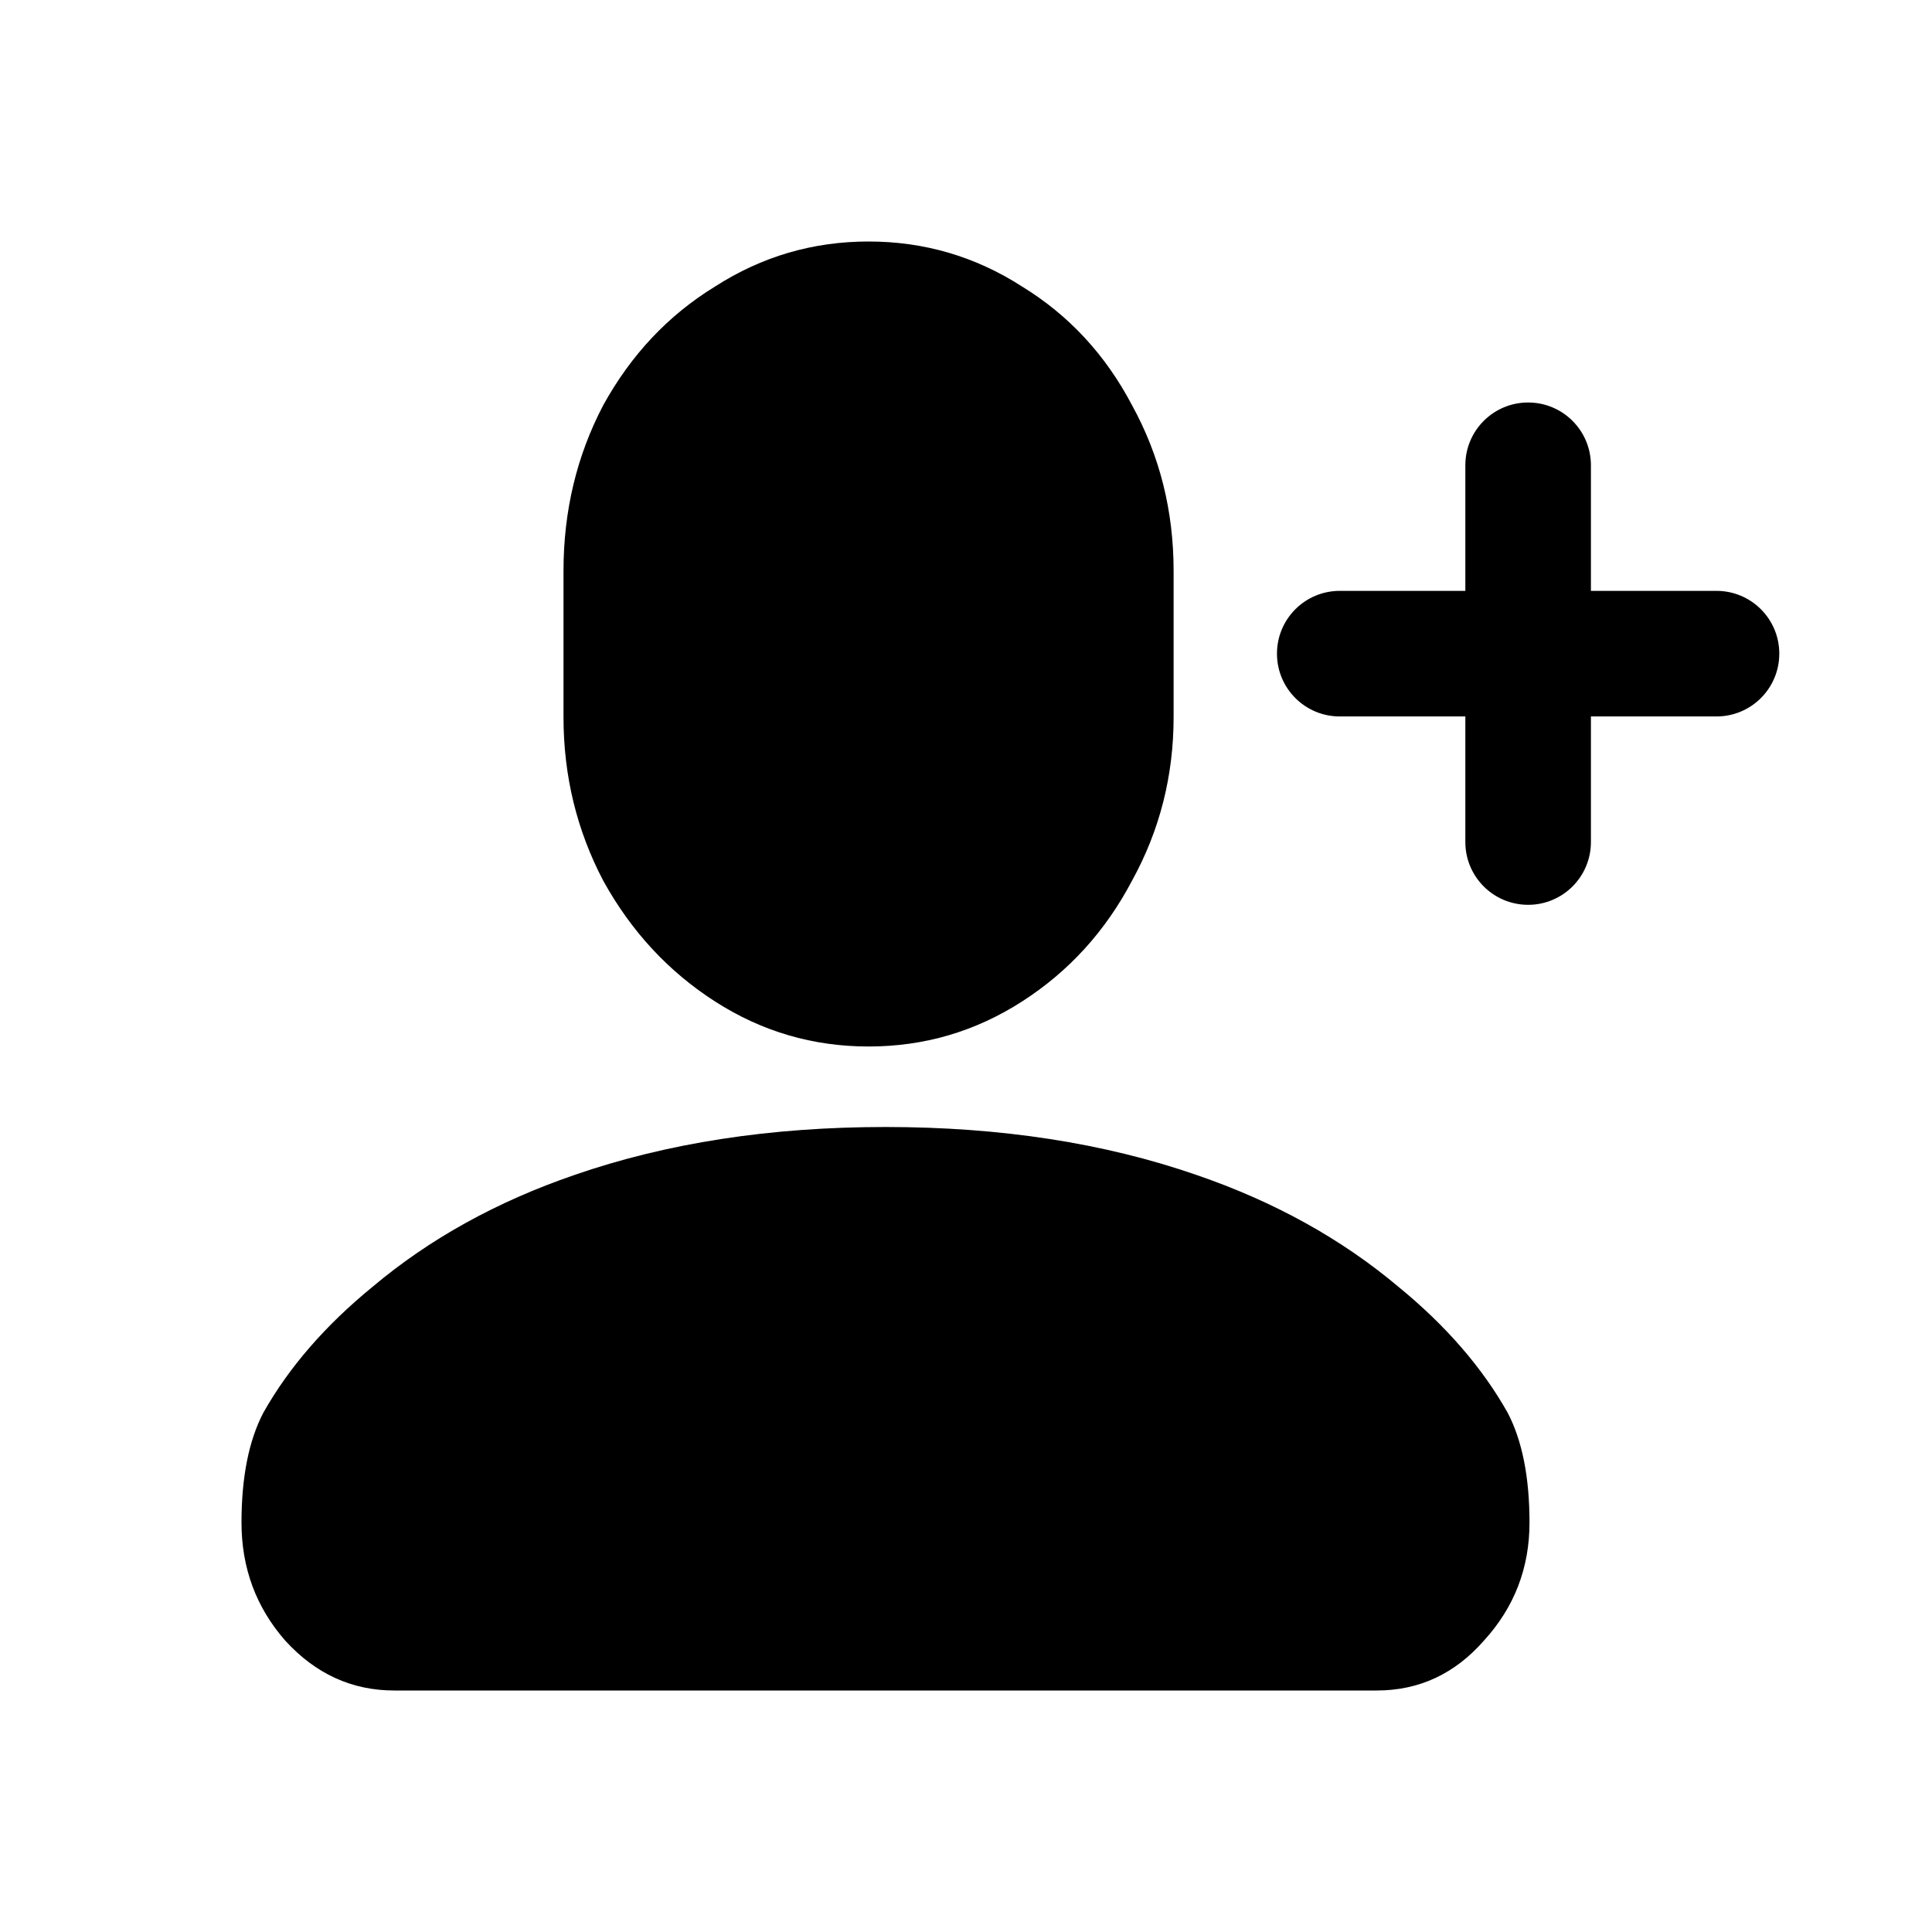
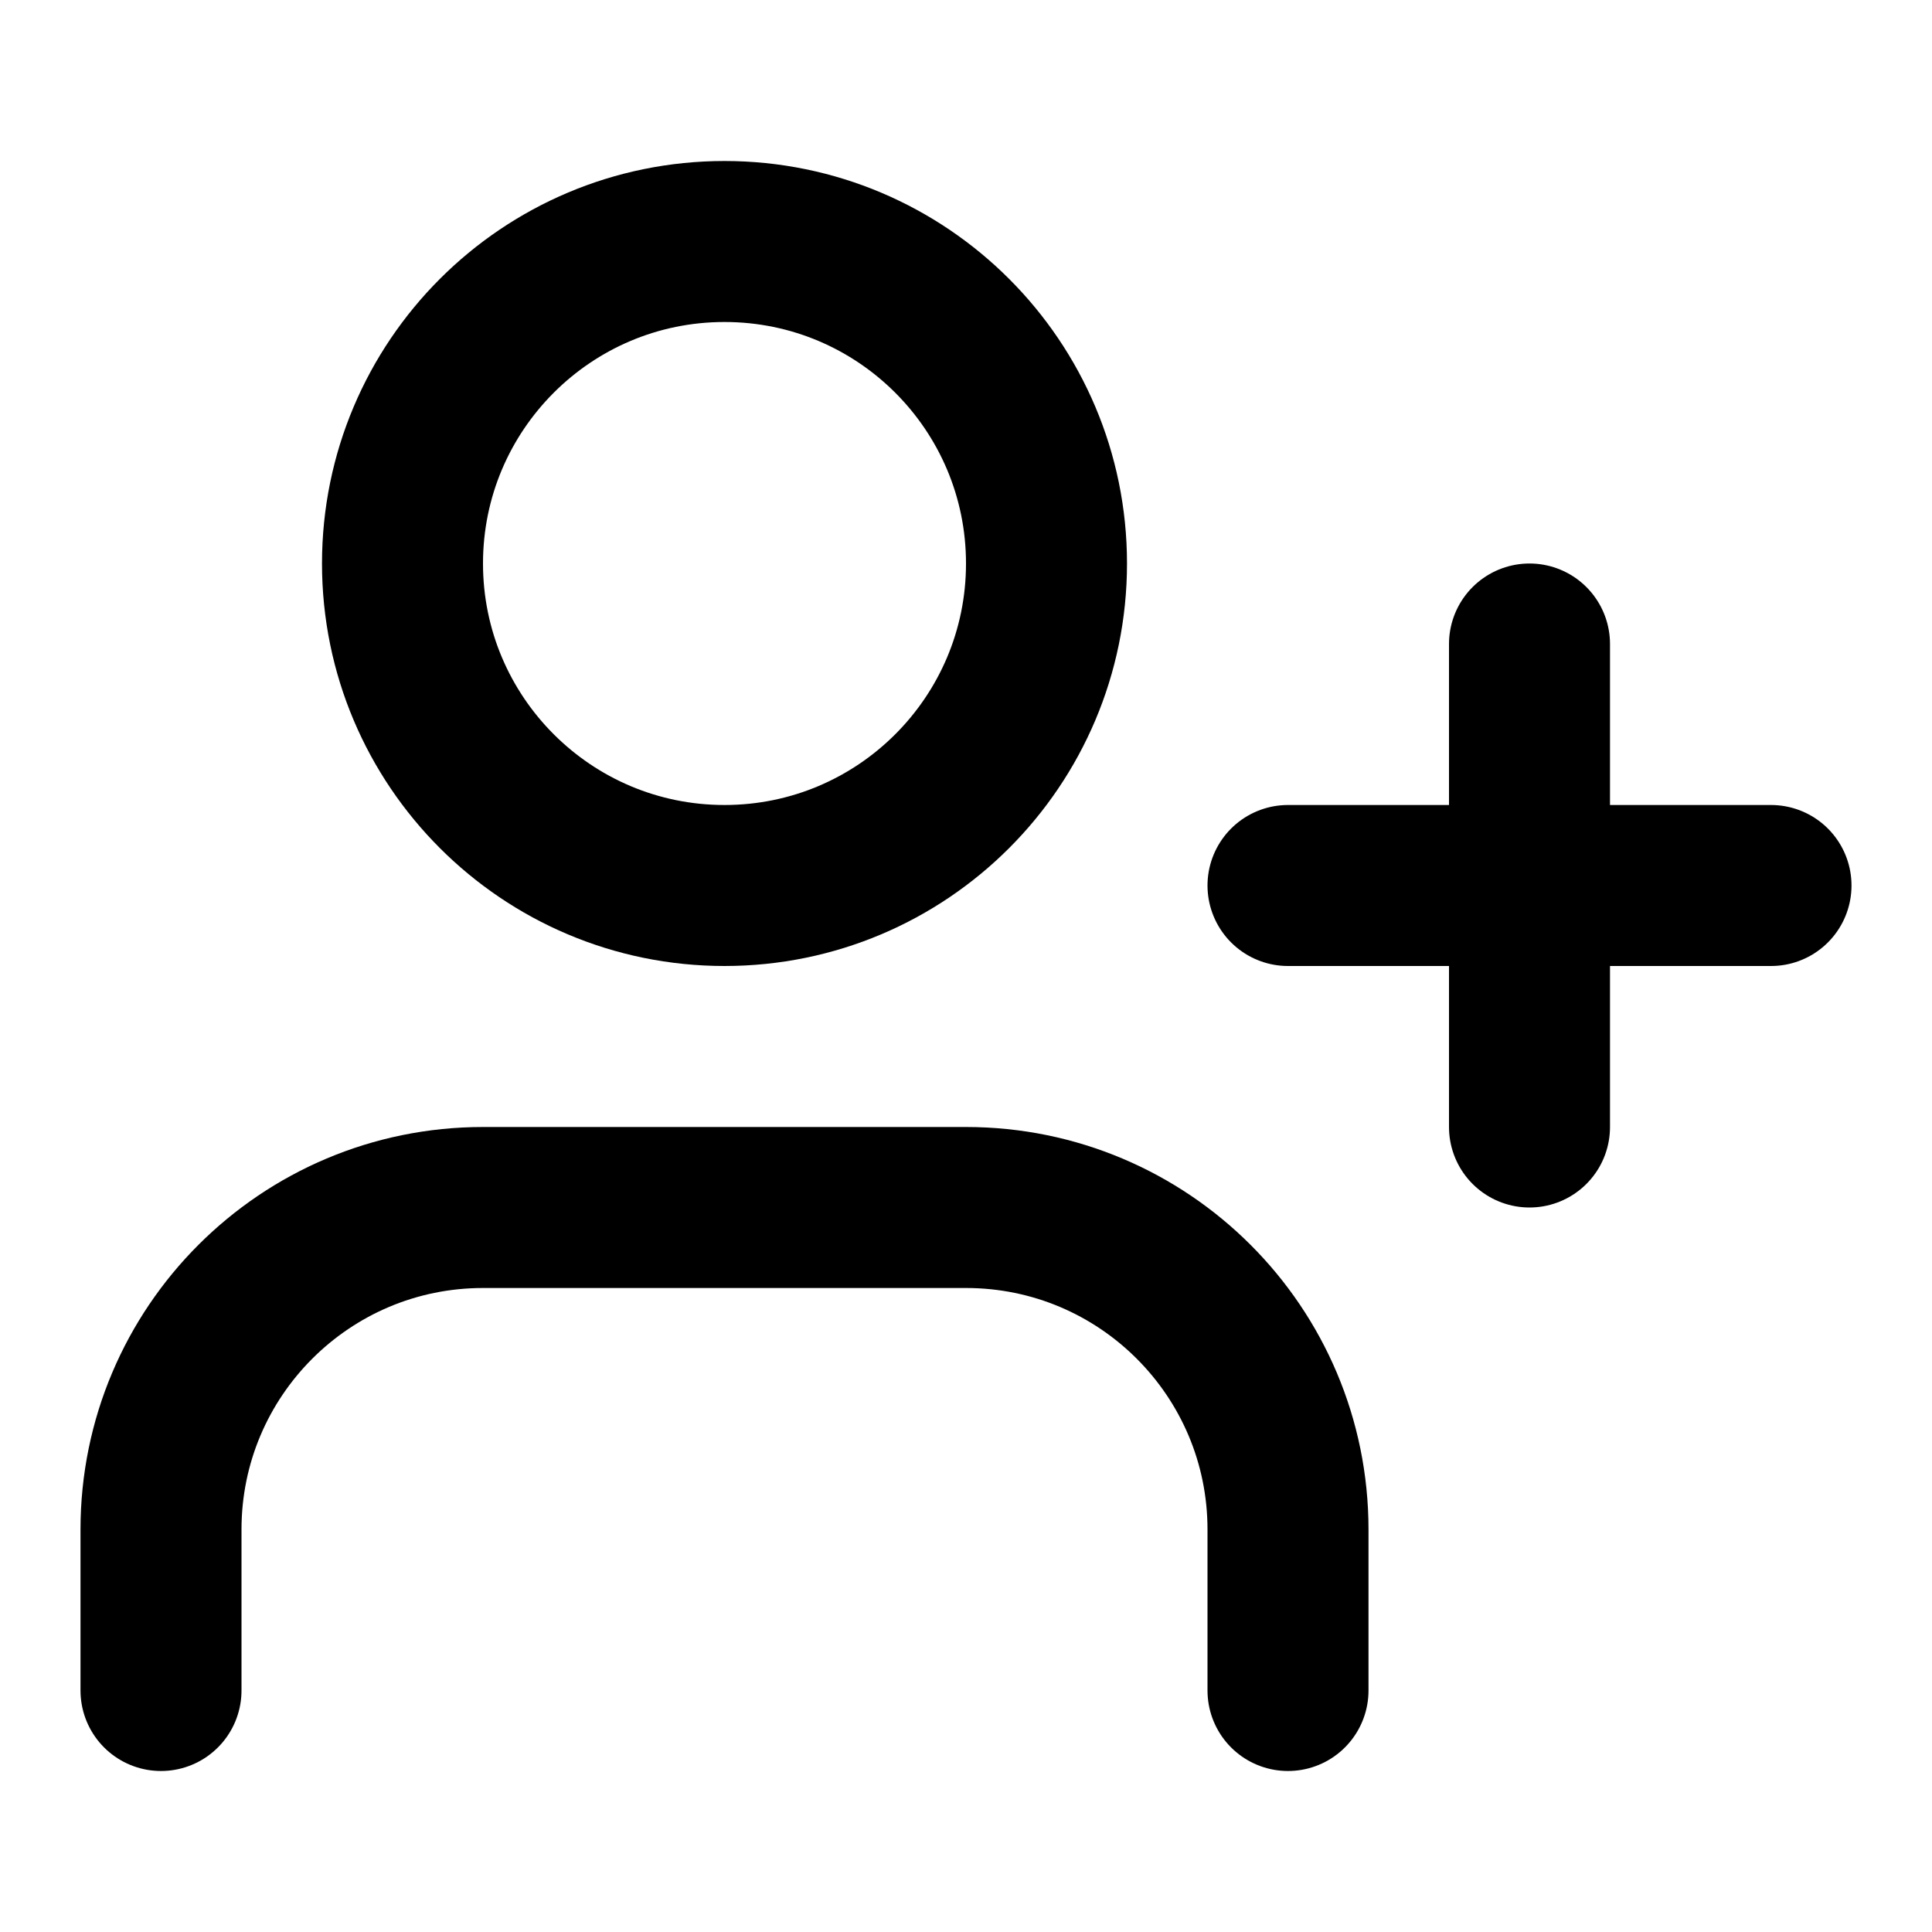
- <svg xmlns="http://www.w3.org/2000/svg" width="24" height="24" viewBox="0 0 24 24">
-   <path fill-rule="evenodd" clip-rule="evenodd" d="M7.494 10.941C7.165 10.315 7 9.637 7 8.908V7.092C7 6.346 7.165 5.66 7.494 5.033C7.84 4.406 8.302 3.915 8.883 3.559C9.464 3.186 10.099 3 10.79 3C11.48 3 12.116 3.186 12.696 3.559C13.277 3.915 13.732 4.406 14.062 5.033C14.407 5.66 14.579 6.346 14.579 7.092V8.908C14.579 9.637 14.407 10.315 14.062 10.941C13.732 11.568 13.277 12.068 12.696 12.441C12.116 12.814 11.48 13 10.79 13C10.099 13 9.464 12.814 8.883 12.441C8.302 12.068 7.84 11.568 7.494 10.941ZM14.864 14.596C13.719 14.199 12.431 14 11 14C9.569 14 8.281 14.199 7.136 14.596C6.171 14.927 5.335 15.39 4.627 15.986C4.04 16.466 3.588 16.987 3.271 17.55C3.09 17.897 3 18.352 3 18.915C3 19.477 3.181 19.966 3.542 20.379C3.919 20.793 4.371 21 4.898 21H17.102C17.629 21 18.073 20.793 18.435 20.379C18.812 19.966 19 19.477 19 18.915C19 18.352 18.91 17.897 18.729 17.55C18.412 16.987 17.96 16.466 17.373 15.986C16.665 15.39 15.829 14.927 14.864 14.596ZM18.983 11.24C18.552 11.24 18.203 10.891 18.203 10.46V8.9H16.643C16.212 8.9 15.863 8.551 15.863 8.12C15.863 7.689 16.212 7.34 16.643 7.34H18.203V5.78C18.203 5.349 18.552 5 18.983 5C19.414 5 19.763 5.349 19.763 5.78V7.34L21.323 7.34C21.754 7.34 22.103 7.689 22.103 8.12C22.103 8.551 21.754 8.9 21.323 8.9H19.763V10.46C19.763 10.891 19.414 11.24 18.983 11.24Z" />
+ <svg xmlns="http://www.w3.org/2000/svg" class="lucide lucide-user-plus" width="24" height="24" viewBox="0 0 24 24" fill="none" stroke="currentColor" stroke-width="2" stroke-linecap="round" stroke-linejoin="round">
+   <path d="M16 21v-2a4 4 0 0 0-4-4H6a4 4 0 0 0-4 4v2" />
+   <circle cx="9" cy="7" r="4" />
+   <line x1="19" x2="19" y1="8" y2="14" />
+   <line x1="22" x2="16" y1="11" y2="11" />
</svg>
